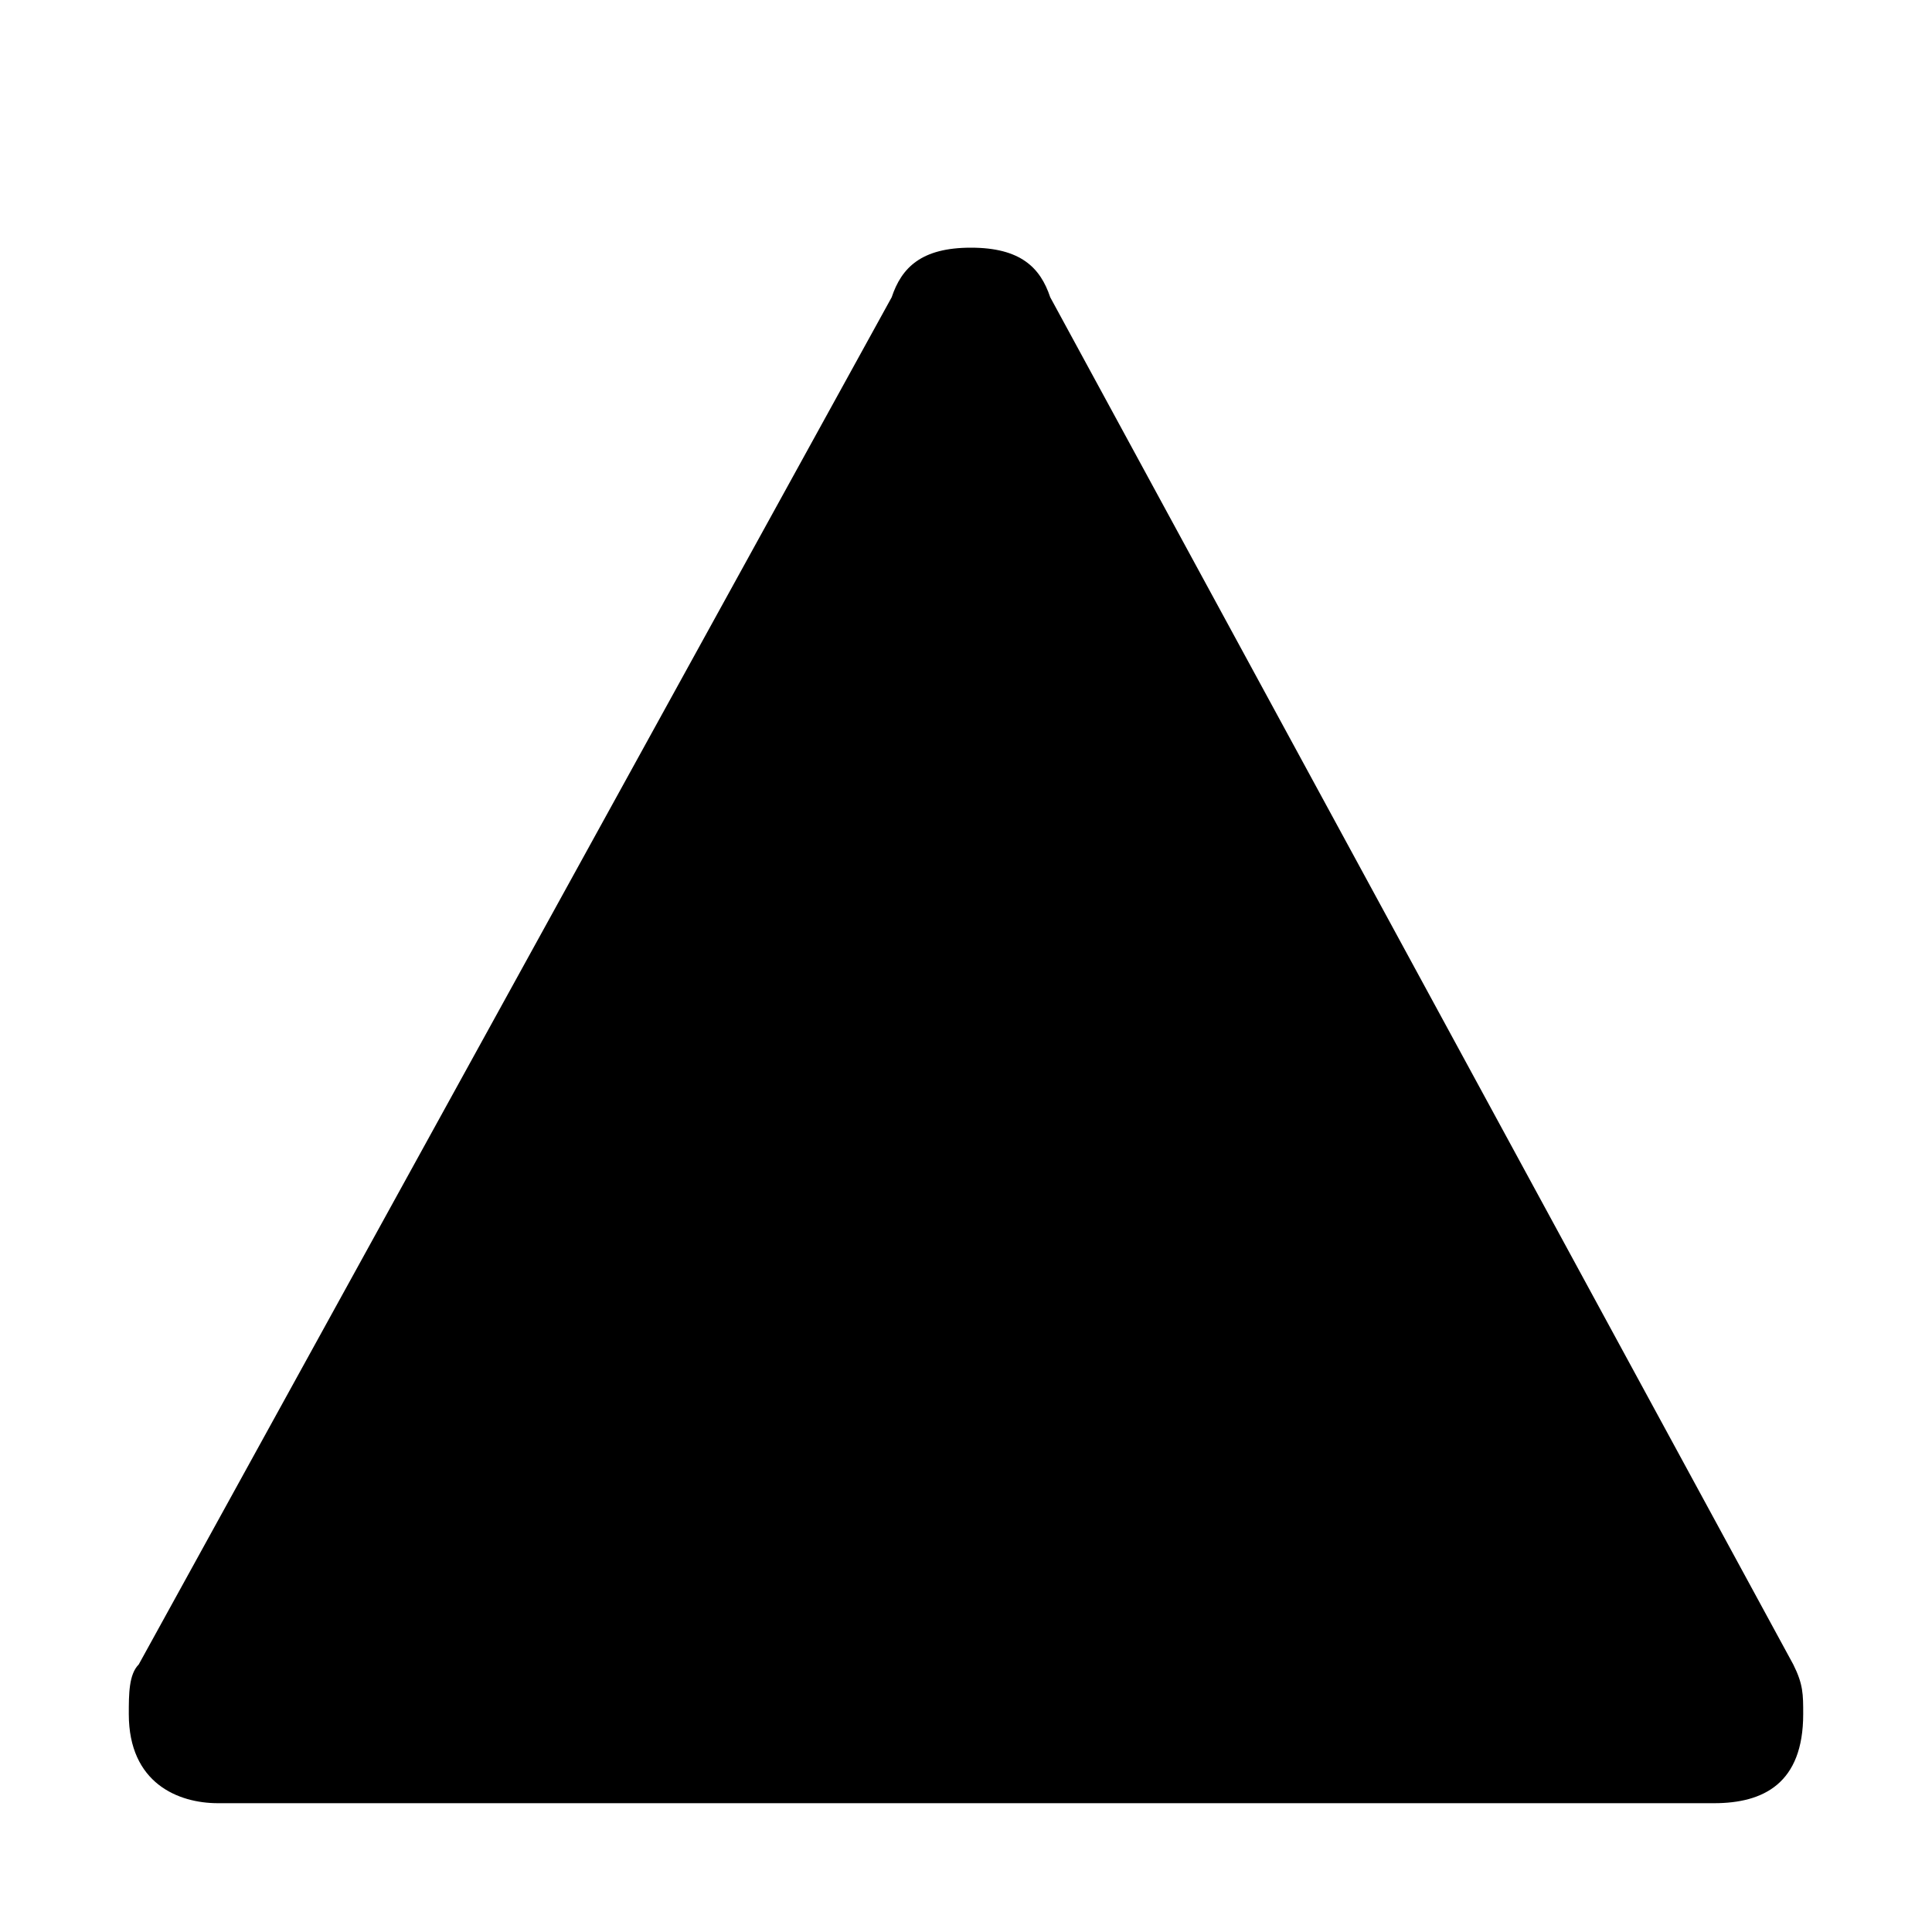
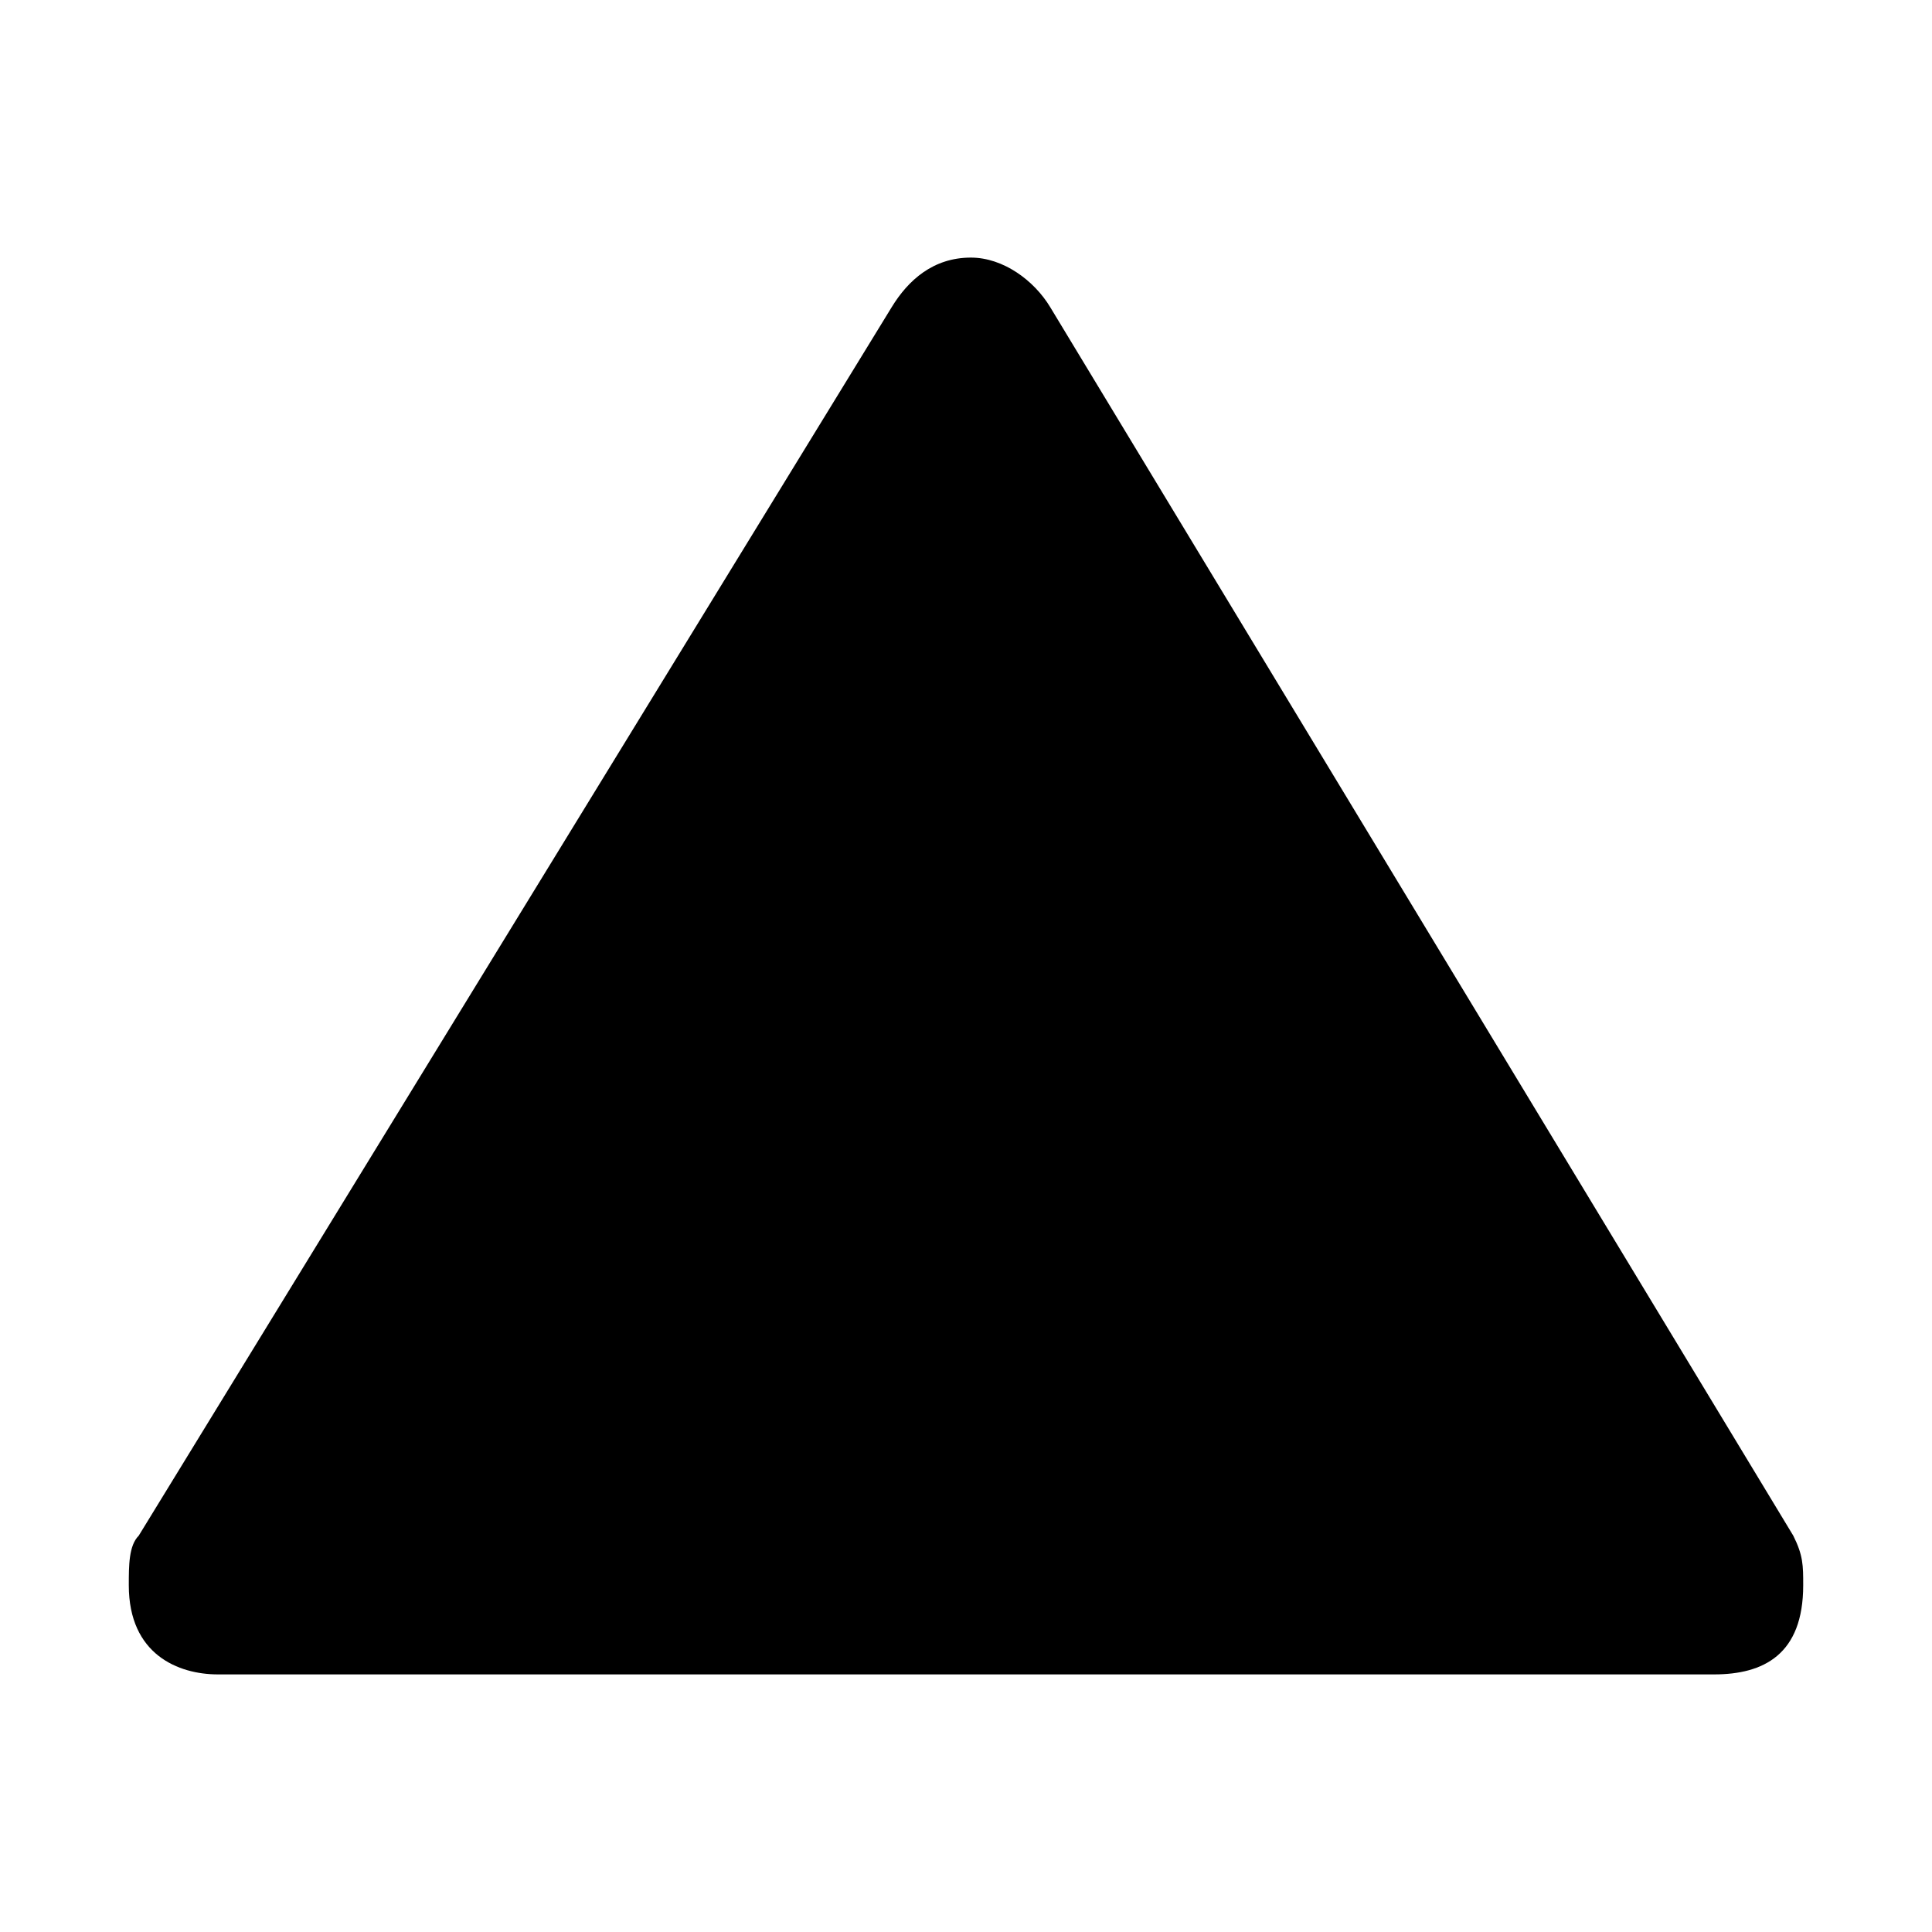
<svg xmlns="http://www.w3.org/2000/svg" version="1.1" id="svg4619" x="0px" y="0px" viewBox="0 0 15 15" enable-background="new 0 0 15 15" xml:space="preserve">
  <defs id="defs6" />
-   <path style="fill:#000000;fill-opacity:1" id="path21090-9" d="M 7.538,1.923 C 7.154,1.923 7,2.077 6.923,2.308 L 1.077,12.923 C 1,13 1,13.154 1,13.308 1,13.846 1.385,14 1.692,14 L 13.308,14 C 13.692,14 14,13.846 14,13.308 14,13.154 14,13.077 13.923,12.923 L 8.154,2.308 C 8.077,2.077 7.923,1.923 7.538,1.923 Z" />
+   <path style="fill:#000000;fill-opacity:1" id="path21090-9" d="M 7.538,2 C 7.244,2 7.05,2.177 6.923,2.385 L 1.077,11.923 C 1,12 1,12.154 1,12.308 1,12.846 1.385,13 1.692,13 L 13.308,13 C 13.692,13 14,12.846 14,12.308 14,12.154 14,12.077 13.923,11.923 L 8.154,2.385 C 8.028,2.176 7.788,2 7.538,2 Z" />
</svg>
